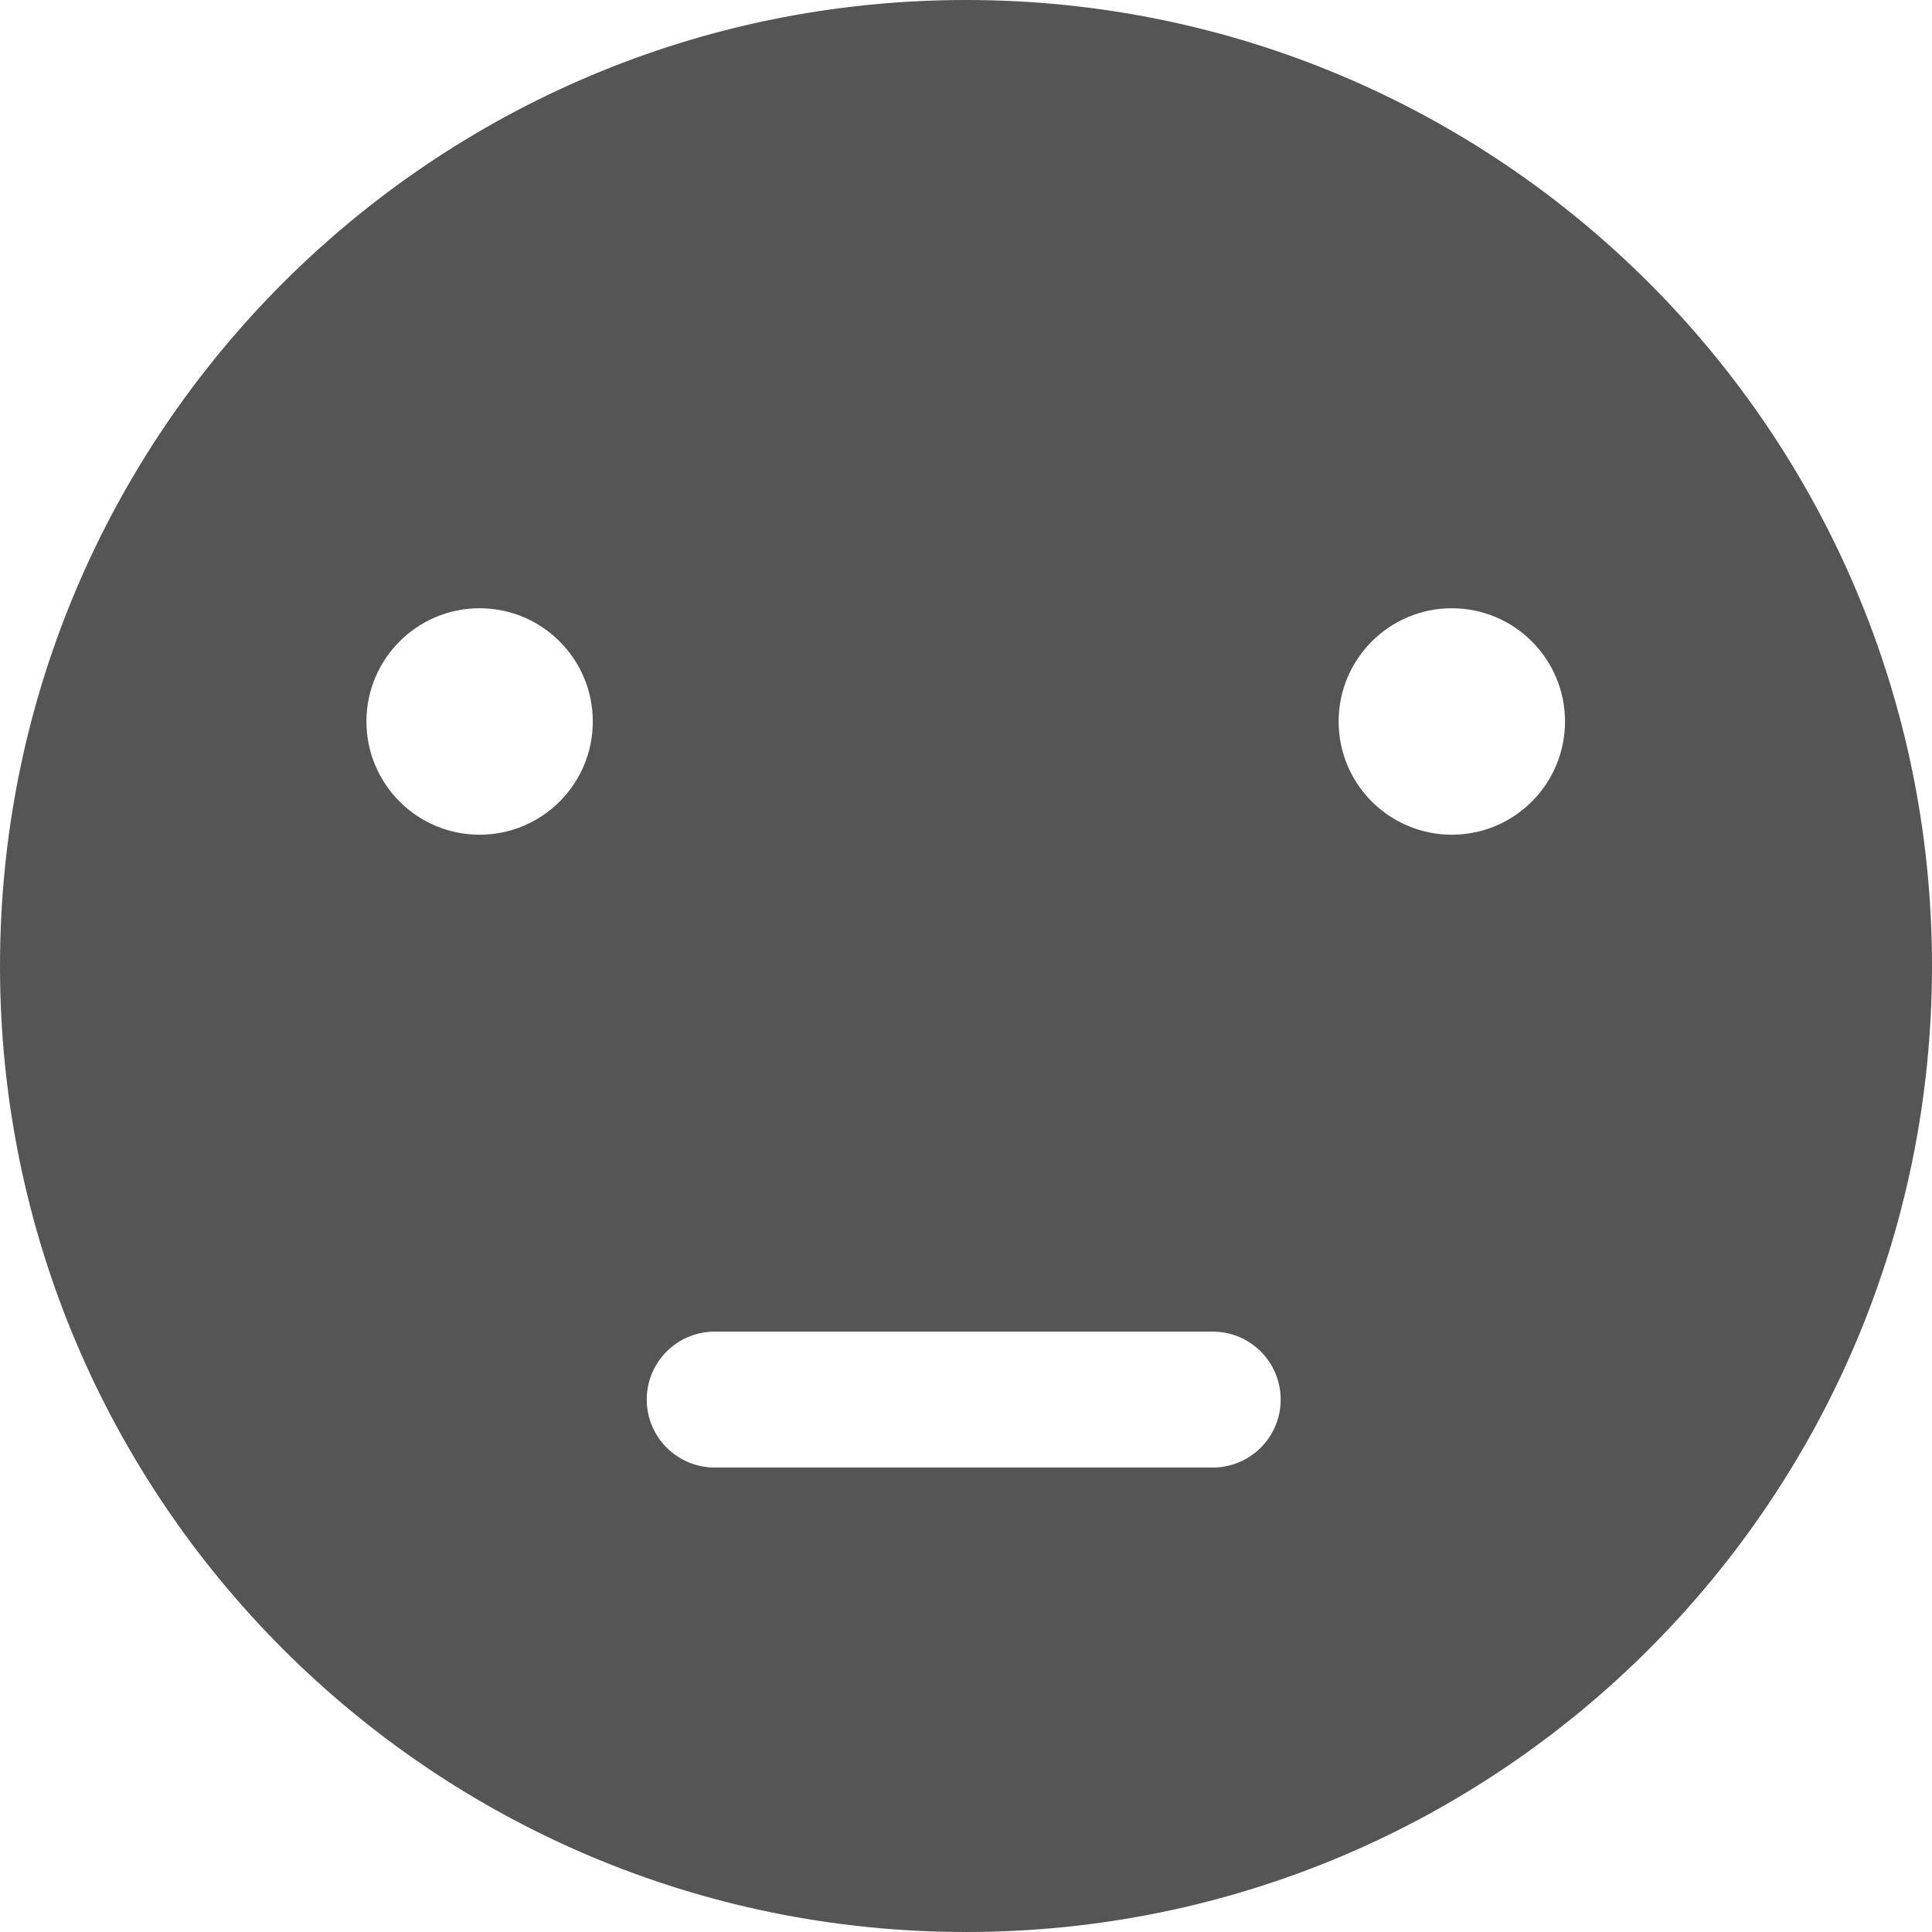
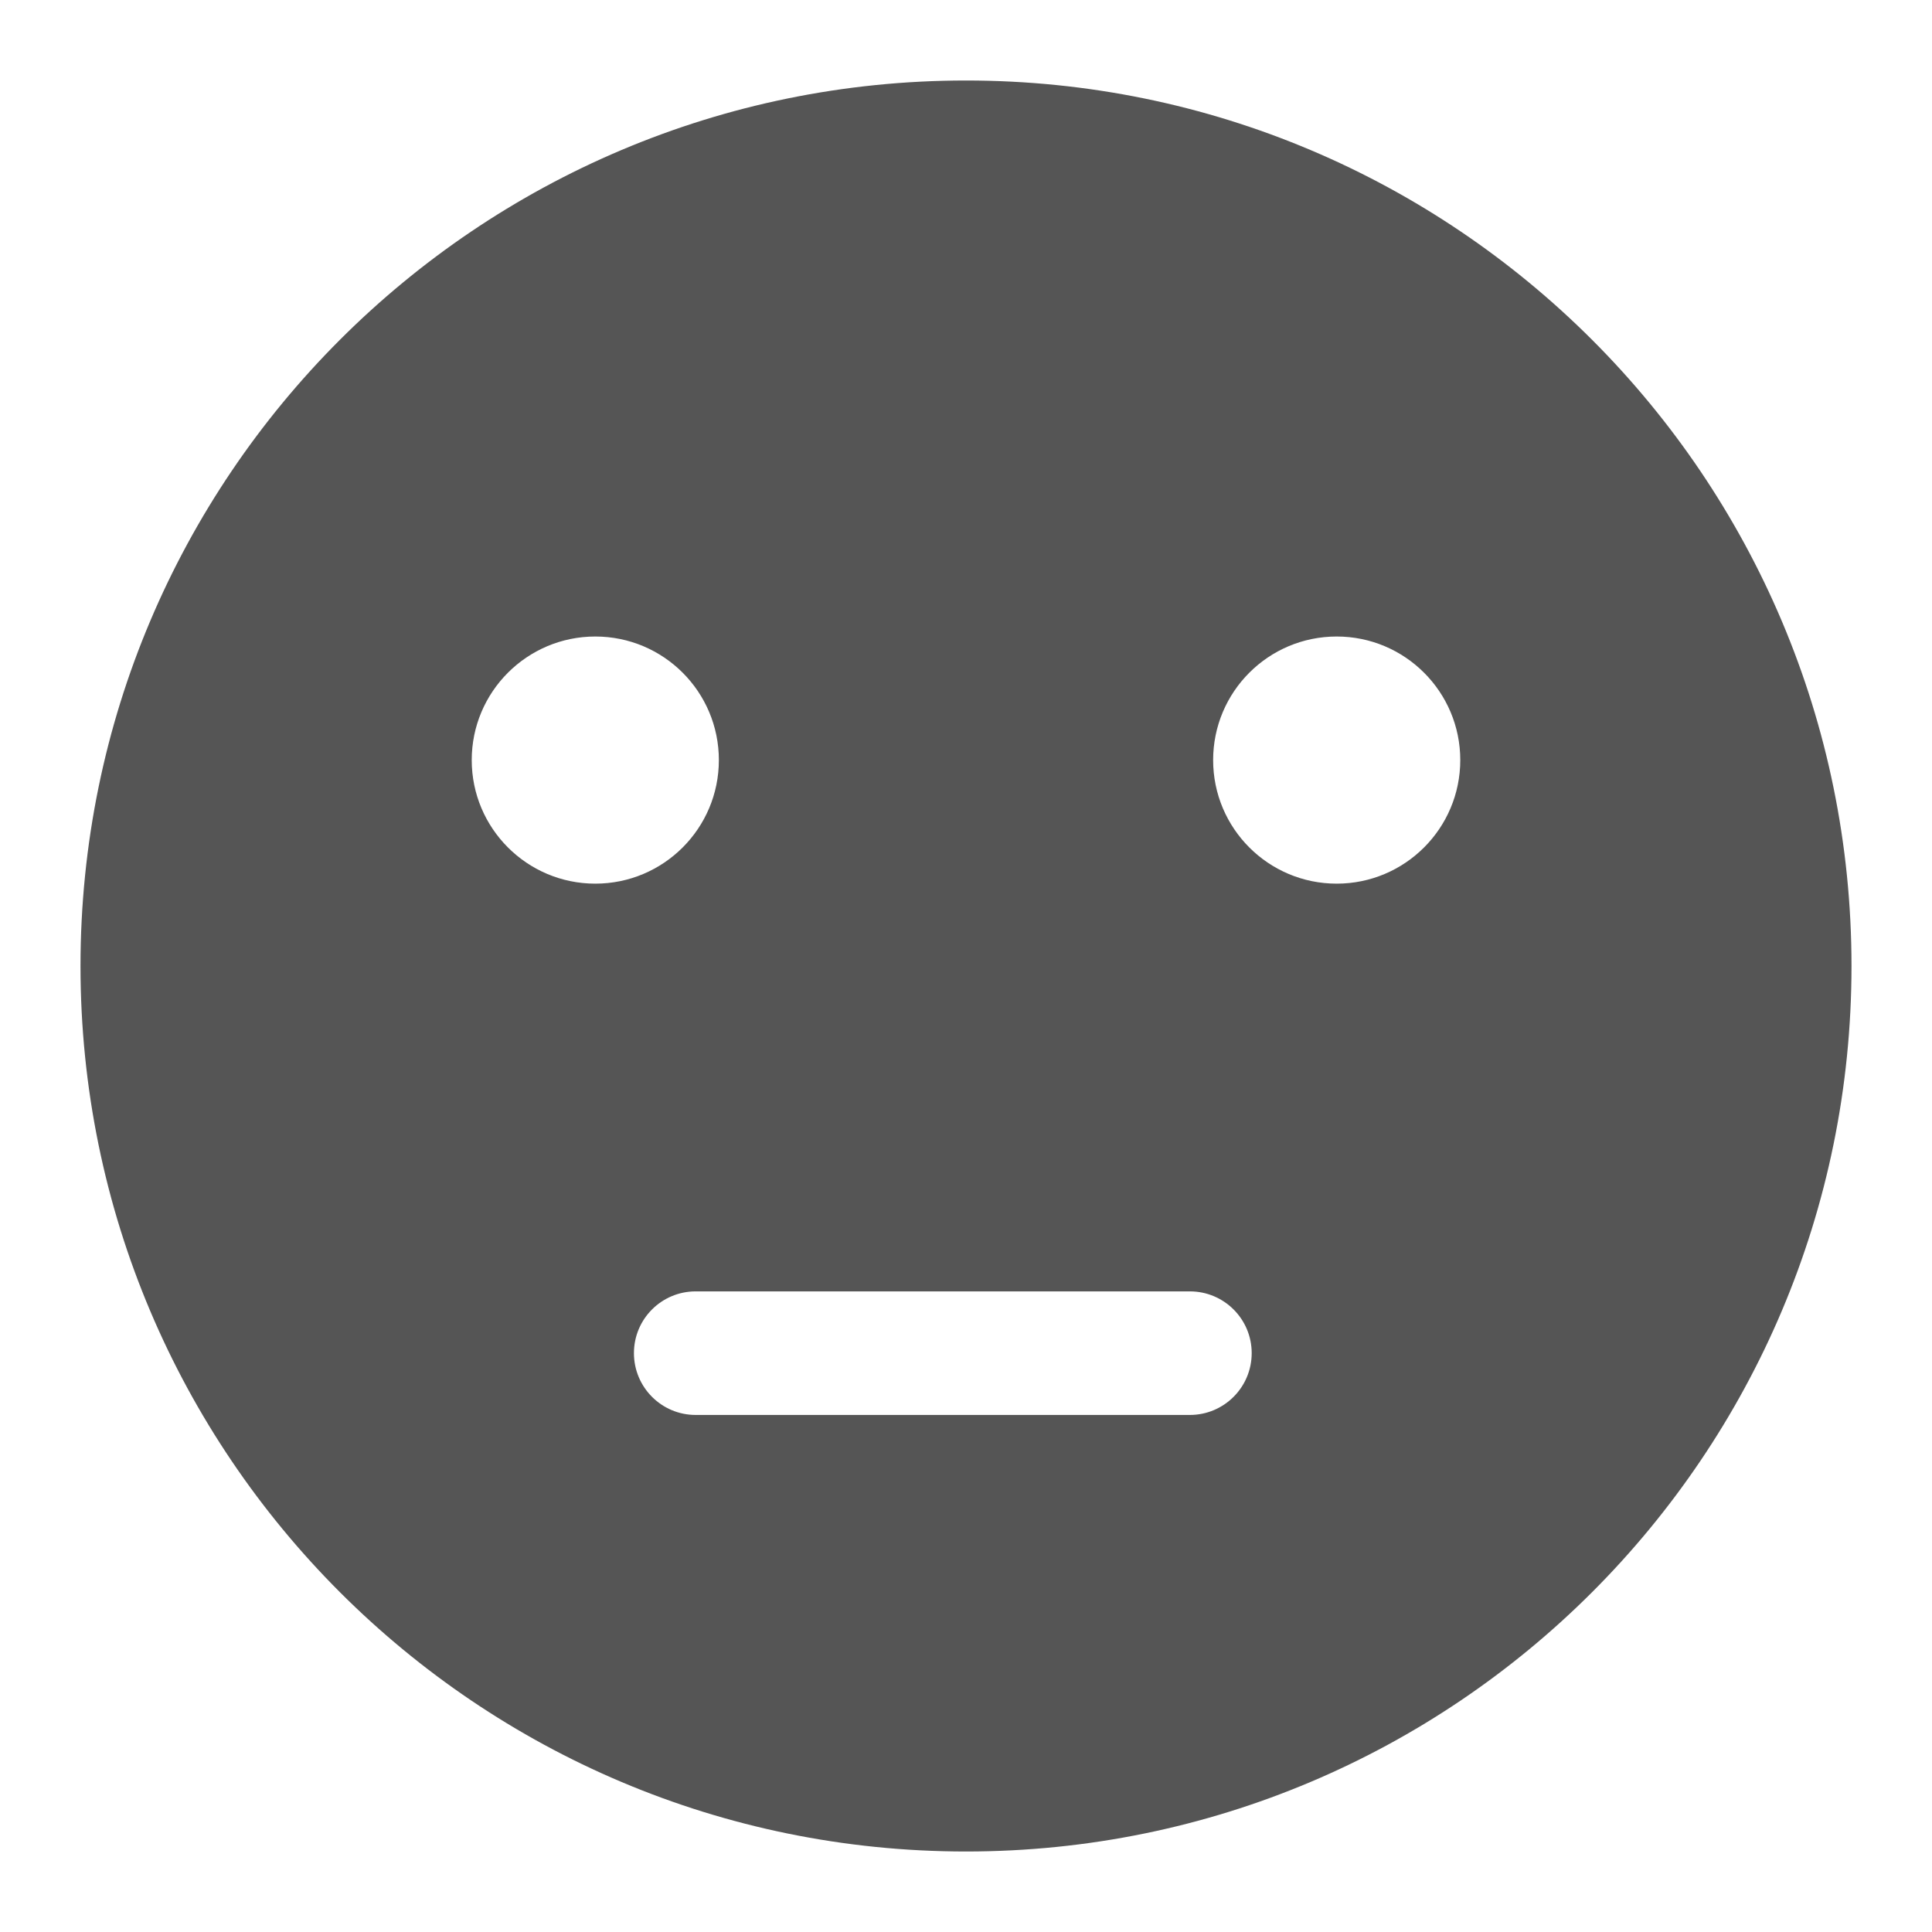
<svg xmlns="http://www.w3.org/2000/svg" width="24" height="24" viewBox="0 0 24 24">
-   <g fill="none" fill-rule="evenodd" transform="translate(-452 -692)">
-     <path fill="#555" fill-rule="nonzero" d="M12,24 C5.373,24 0,18.627 0,12 C0,5.373 5.373,0 12,0 C18.627,0 24,5.373 24,12 C24,18.627 18.627,24 12,24 Z M4.552,8.963 C4.552,9.739 5.181,10.369 5.958,10.369 C6.734,10.369 7.364,9.739 7.364,8.963 C7.364,8.186 6.734,7.556 5.958,7.556 C5.181,7.556 4.552,8.186 4.552,8.963 Z M16.629,8.963 C16.629,9.739 17.259,10.369 18.035,10.369 C18.812,10.369 19.441,9.739 19.441,8.963 C19.441,8.186 18.812,7.556 18.035,7.556 C17.259,7.556 16.629,8.186 16.629,8.963 Z M15.066,16.542 L8.878,16.542 C8.412,16.542 8.034,16.92 8.034,17.386 C8.034,17.852 8.412,18.23 8.878,18.23 L15.066,18.23 C15.532,18.23 15.909,17.852 15.909,17.386 C15.909,16.92 15.532,16.542 15.066,16.542 Z" transform="translate(452 692)" />
+   <g fill="none" fill-rule="evenodd" transform="translate(-456 -696)">
+     <path fill="#555" fill-rule="nonzero" d="M12,23 C5.925,23 1,18.075 1,12 C1,5.925 5.925,1 12,1 C18.075,1 23,5.925 23,12 C23,18.075 18.075,23 12,23 Z M7.395,10.977 C8.243,10.977 8.93,10.29 8.93,9.442 C8.93,8.594 8.243,7.907 7.395,7.907 C6.548,7.907 5.86,8.594 5.86,9.442 C5.86,10.29 6.548,10.977 7.395,10.977 Z M16.605,10.977 C17.452,10.977 18.14,10.29 18.14,9.442 C18.14,8.594 17.452,7.907 16.605,7.907 C15.757,7.907 15.07,8.594 15.07,9.442 C15.07,10.29 15.757,10.977 16.605,10.977 Z M8.642,17.577 L14.781,17.577 C15.205,17.577 15.549,17.233 15.549,16.809 C15.549,16.385 15.205,16.042 14.781,16.042 L8.642,16.042 C8.218,16.042 7.875,16.385 7.875,16.809 C7.875,17.233 8.218,17.577 8.642,17.577 Z" transform="translate(456 696)" />
  </g>
</svg>
